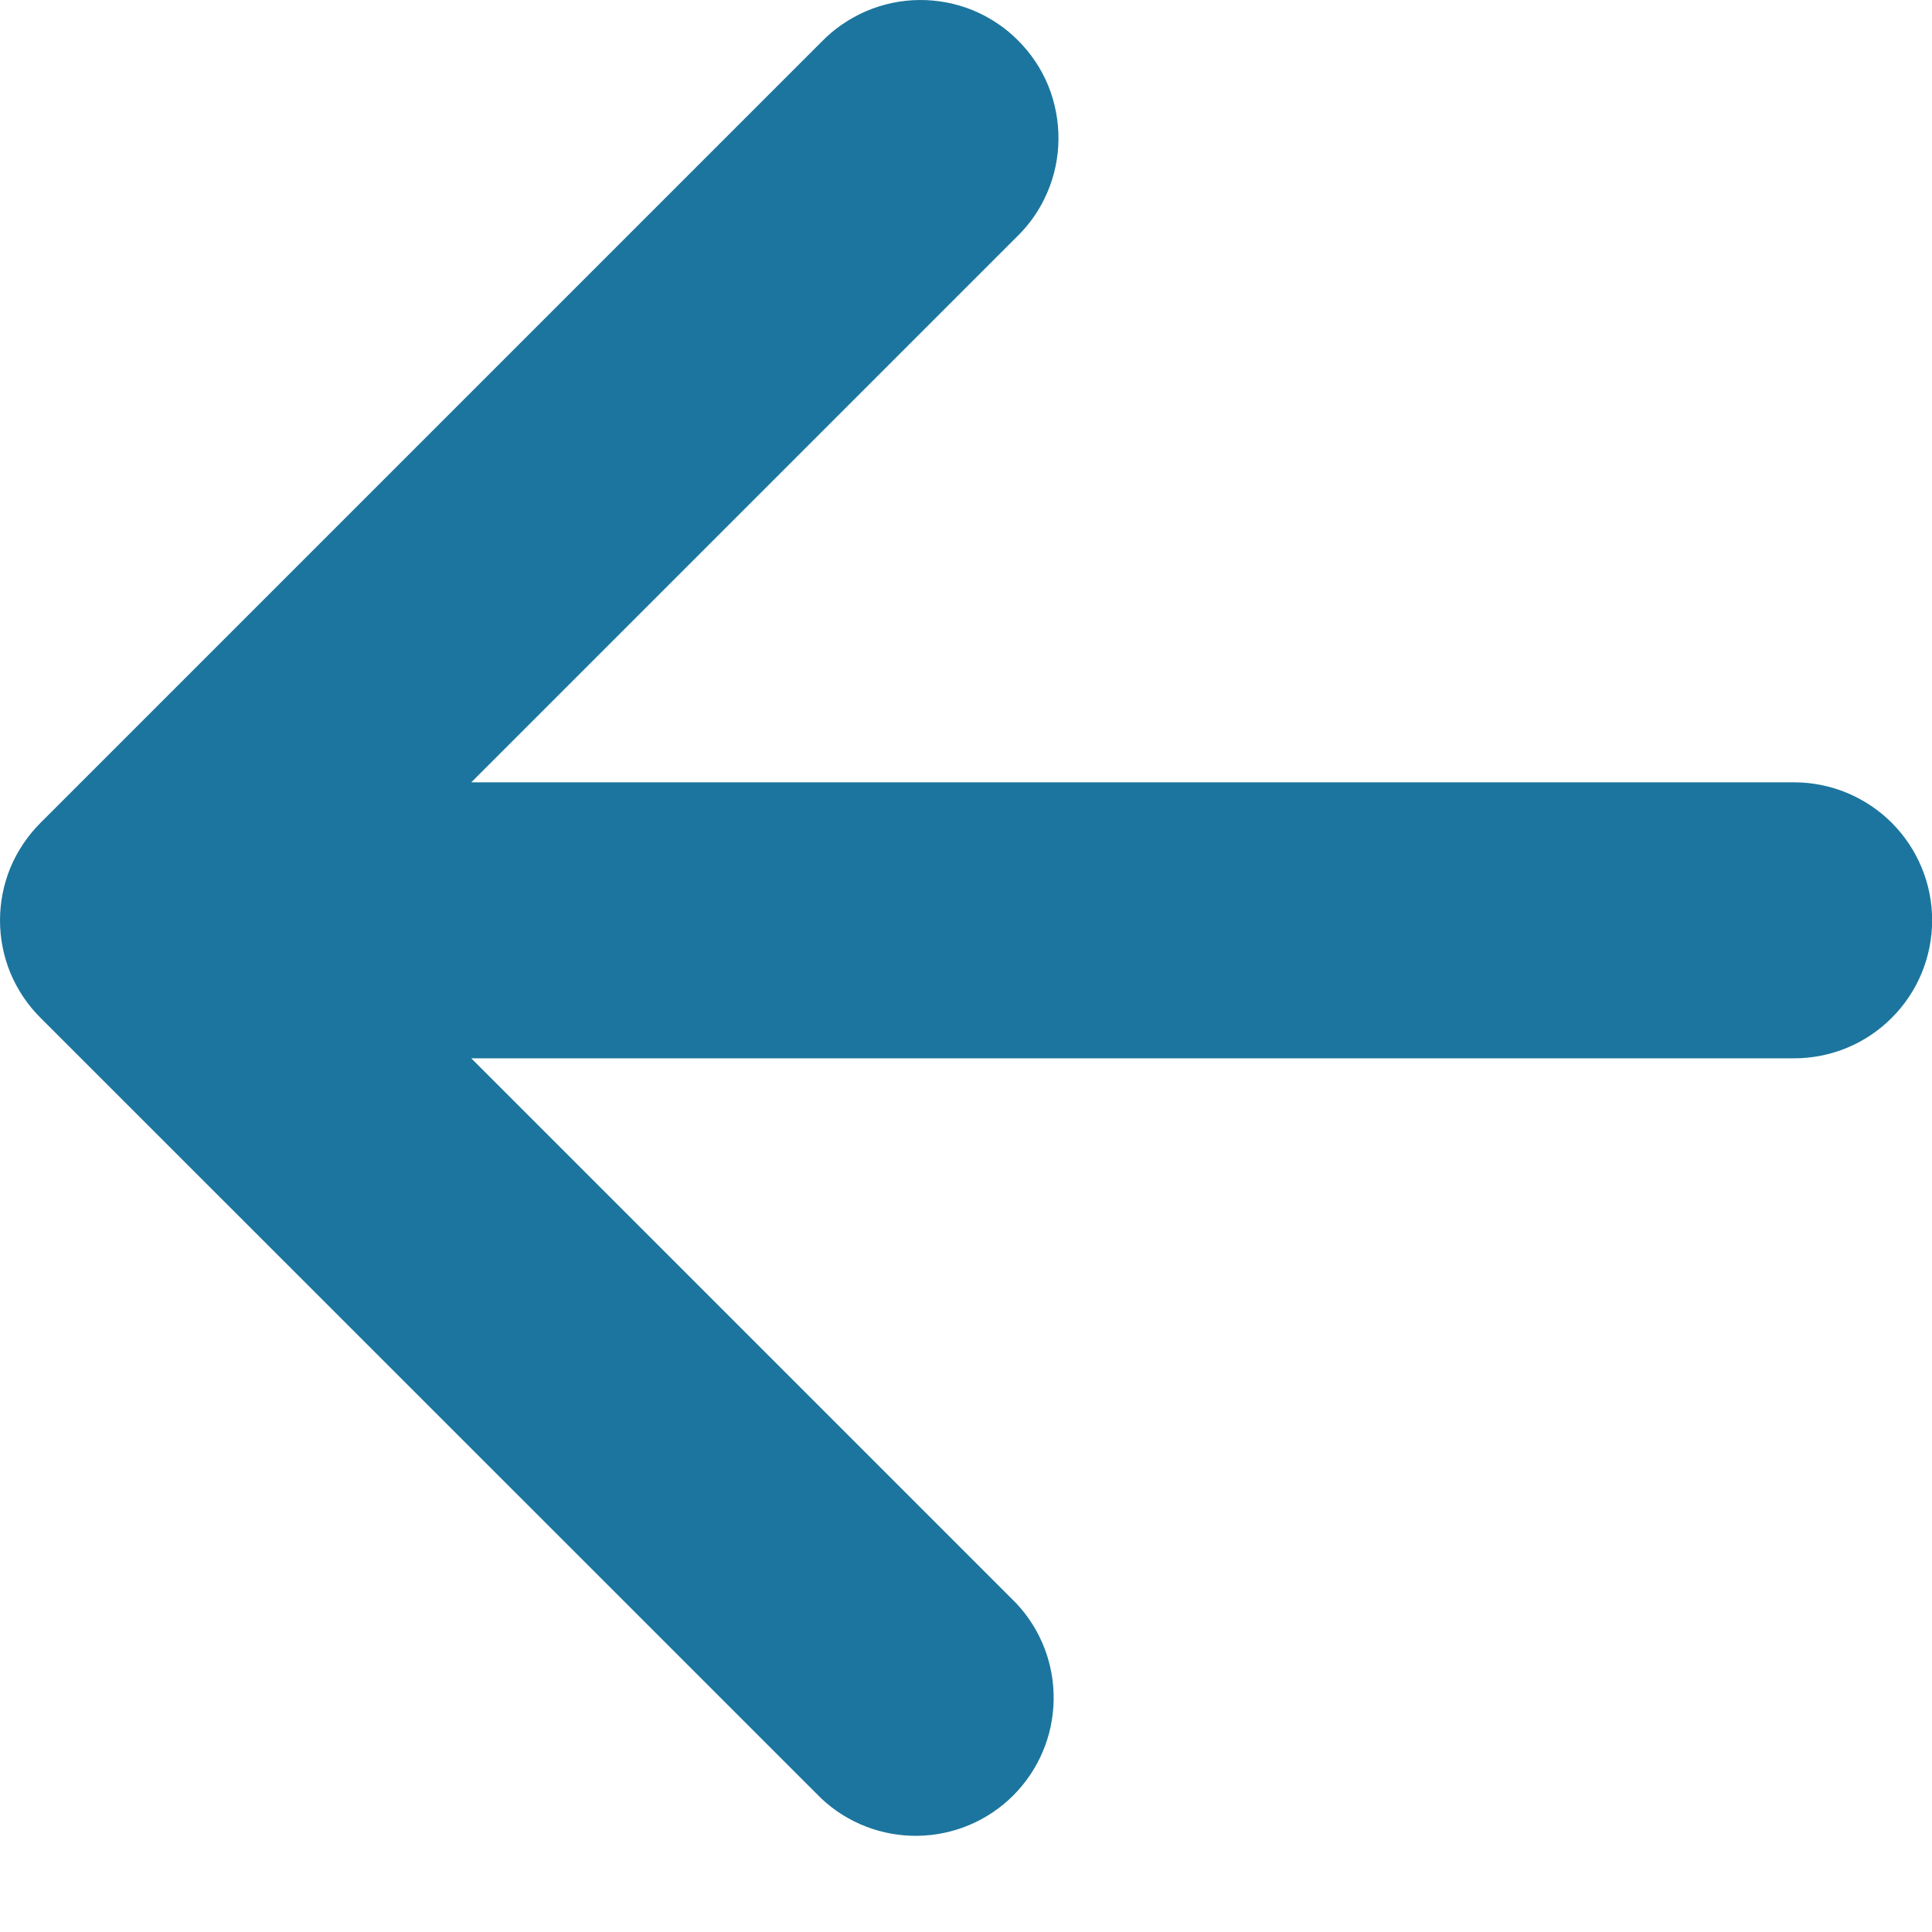
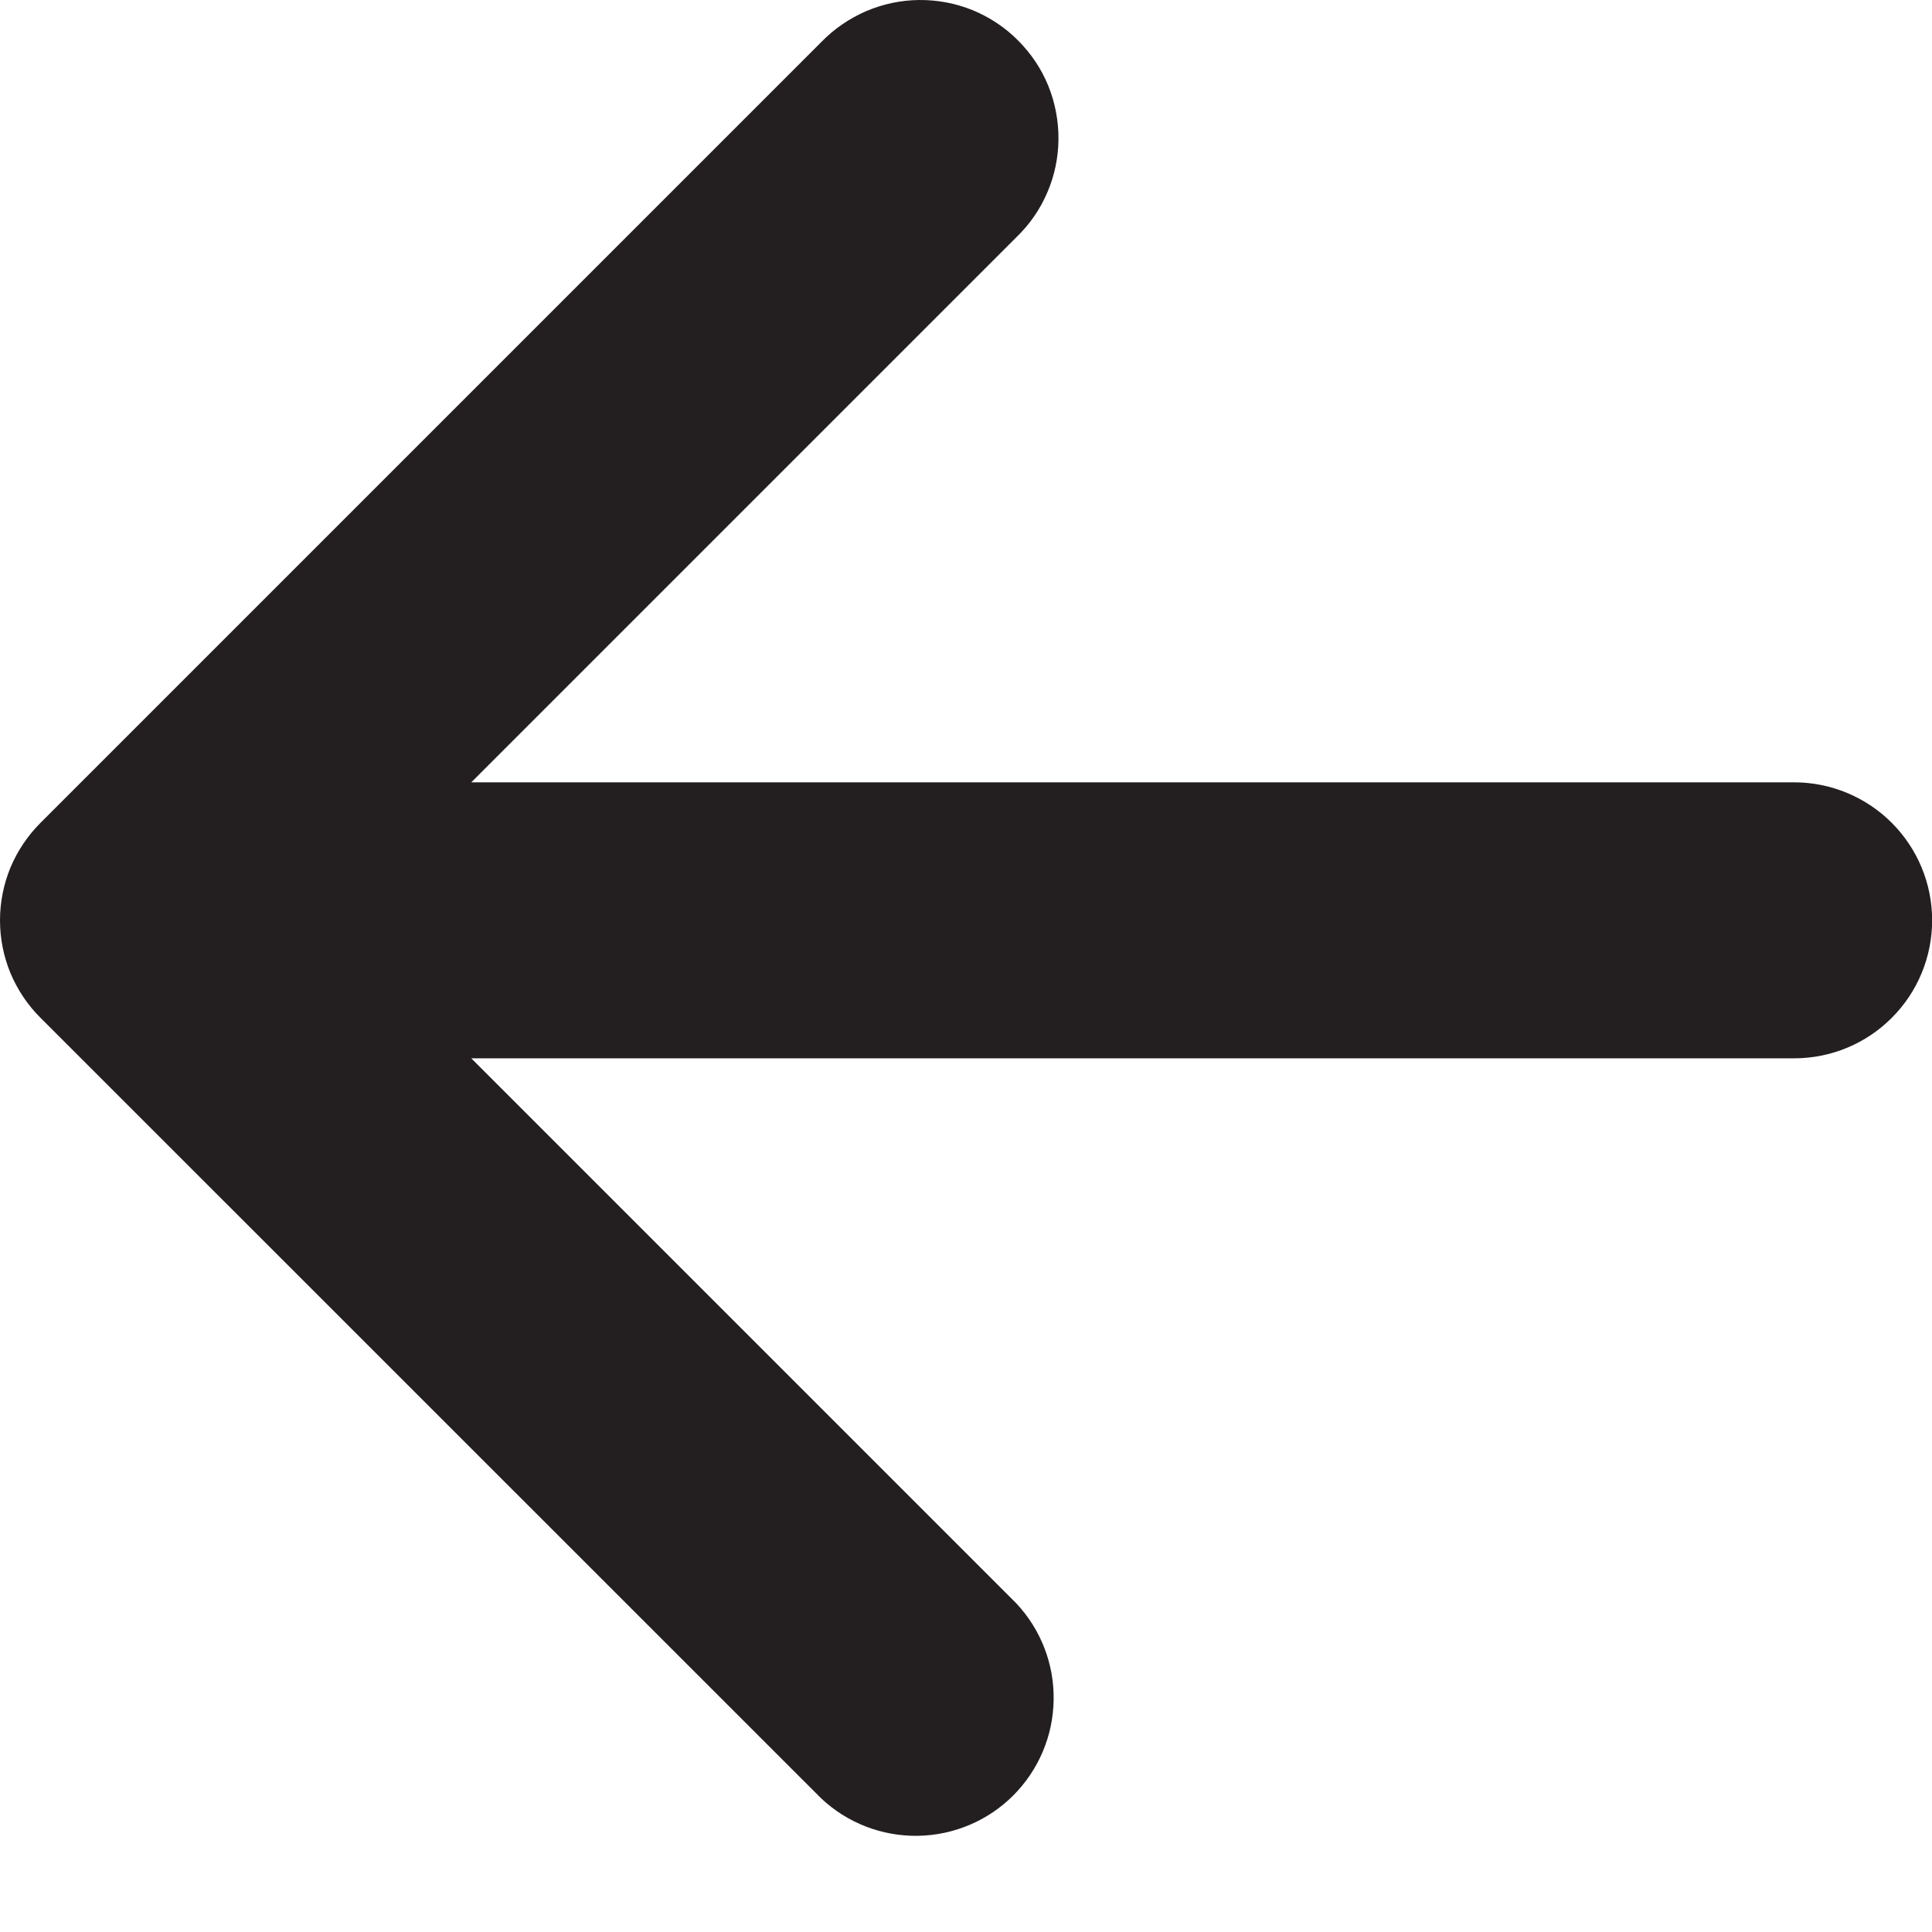
<svg xmlns="http://www.w3.org/2000/svg" width="24" height="24" viewBox="0 0 14 14" fill="none">
-   <path d="M3.415 7.669L7.365 11.619C7.543 11.809 7.64 12.06 7.635 12.32C7.631 12.579 7.526 12.827 7.342 13.011C7.159 13.194 6.911 13.299 6.651 13.303C6.391 13.307 6.14 13.21 5.951 13.032L0.294 7.376C0.201 7.284 0.127 7.173 0.076 7.052C0.026 6.931 0 6.801 0 6.669C0 6.538 0.026 6.408 0.076 6.286C0.127 6.165 0.201 6.055 0.294 5.962L5.951 0.305C6.043 0.21 6.154 0.134 6.276 0.081C6.398 0.029 6.529 0.001 6.662 3.77567e-05C6.794 -0.001 6.926 0.024 7.049 0.074C7.172 0.125 7.284 0.199 7.377 0.293C7.471 0.387 7.546 0.498 7.596 0.621C7.646 0.744 7.671 0.876 7.67 1.009C7.669 1.141 7.642 1.273 7.589 1.395C7.537 1.517 7.461 1.627 7.365 1.719L3.415 5.669H13.001C13.266 5.669 13.521 5.775 13.708 5.962C13.896 6.15 14.001 6.404 14.001 6.669C14.001 6.934 13.896 7.189 13.708 7.376C13.521 7.564 13.266 7.669 13.001 7.669H3.415Z" fill="#1C759E" />
+   <path d="M3.415 7.669L7.365 11.619C7.543 11.809 7.64 12.06 7.635 12.32C7.631 12.579 7.526 12.827 7.342 13.011C7.159 13.194 6.911 13.299 6.651 13.303C6.391 13.307 6.14 13.21 5.951 13.032L0.294 7.376C0.201 7.284 0.127 7.173 0.076 7.052C0.026 6.931 0 6.801 0 6.669C0 6.538 0.026 6.408 0.076 6.286C0.127 6.165 0.201 6.055 0.294 5.962L5.951 0.305C6.043 0.21 6.154 0.134 6.276 0.081C6.398 0.029 6.529 0.001 6.662 3.77567e-05C6.794 -0.001 6.926 0.024 7.049 0.074C7.172 0.125 7.284 0.199 7.377 0.293C7.471 0.387 7.546 0.498 7.596 0.621C7.646 0.744 7.671 0.876 7.67 1.009C7.669 1.141 7.642 1.273 7.589 1.395C7.537 1.517 7.461 1.627 7.365 1.719L3.415 5.669H13.001C13.266 5.669 13.521 5.775 13.708 5.962C13.896 6.15 14.001 6.404 14.001 6.669C14.001 6.934 13.896 7.189 13.708 7.376C13.521 7.564 13.266 7.669 13.001 7.669H3.415Z" fill="#231f20" />
</svg>
